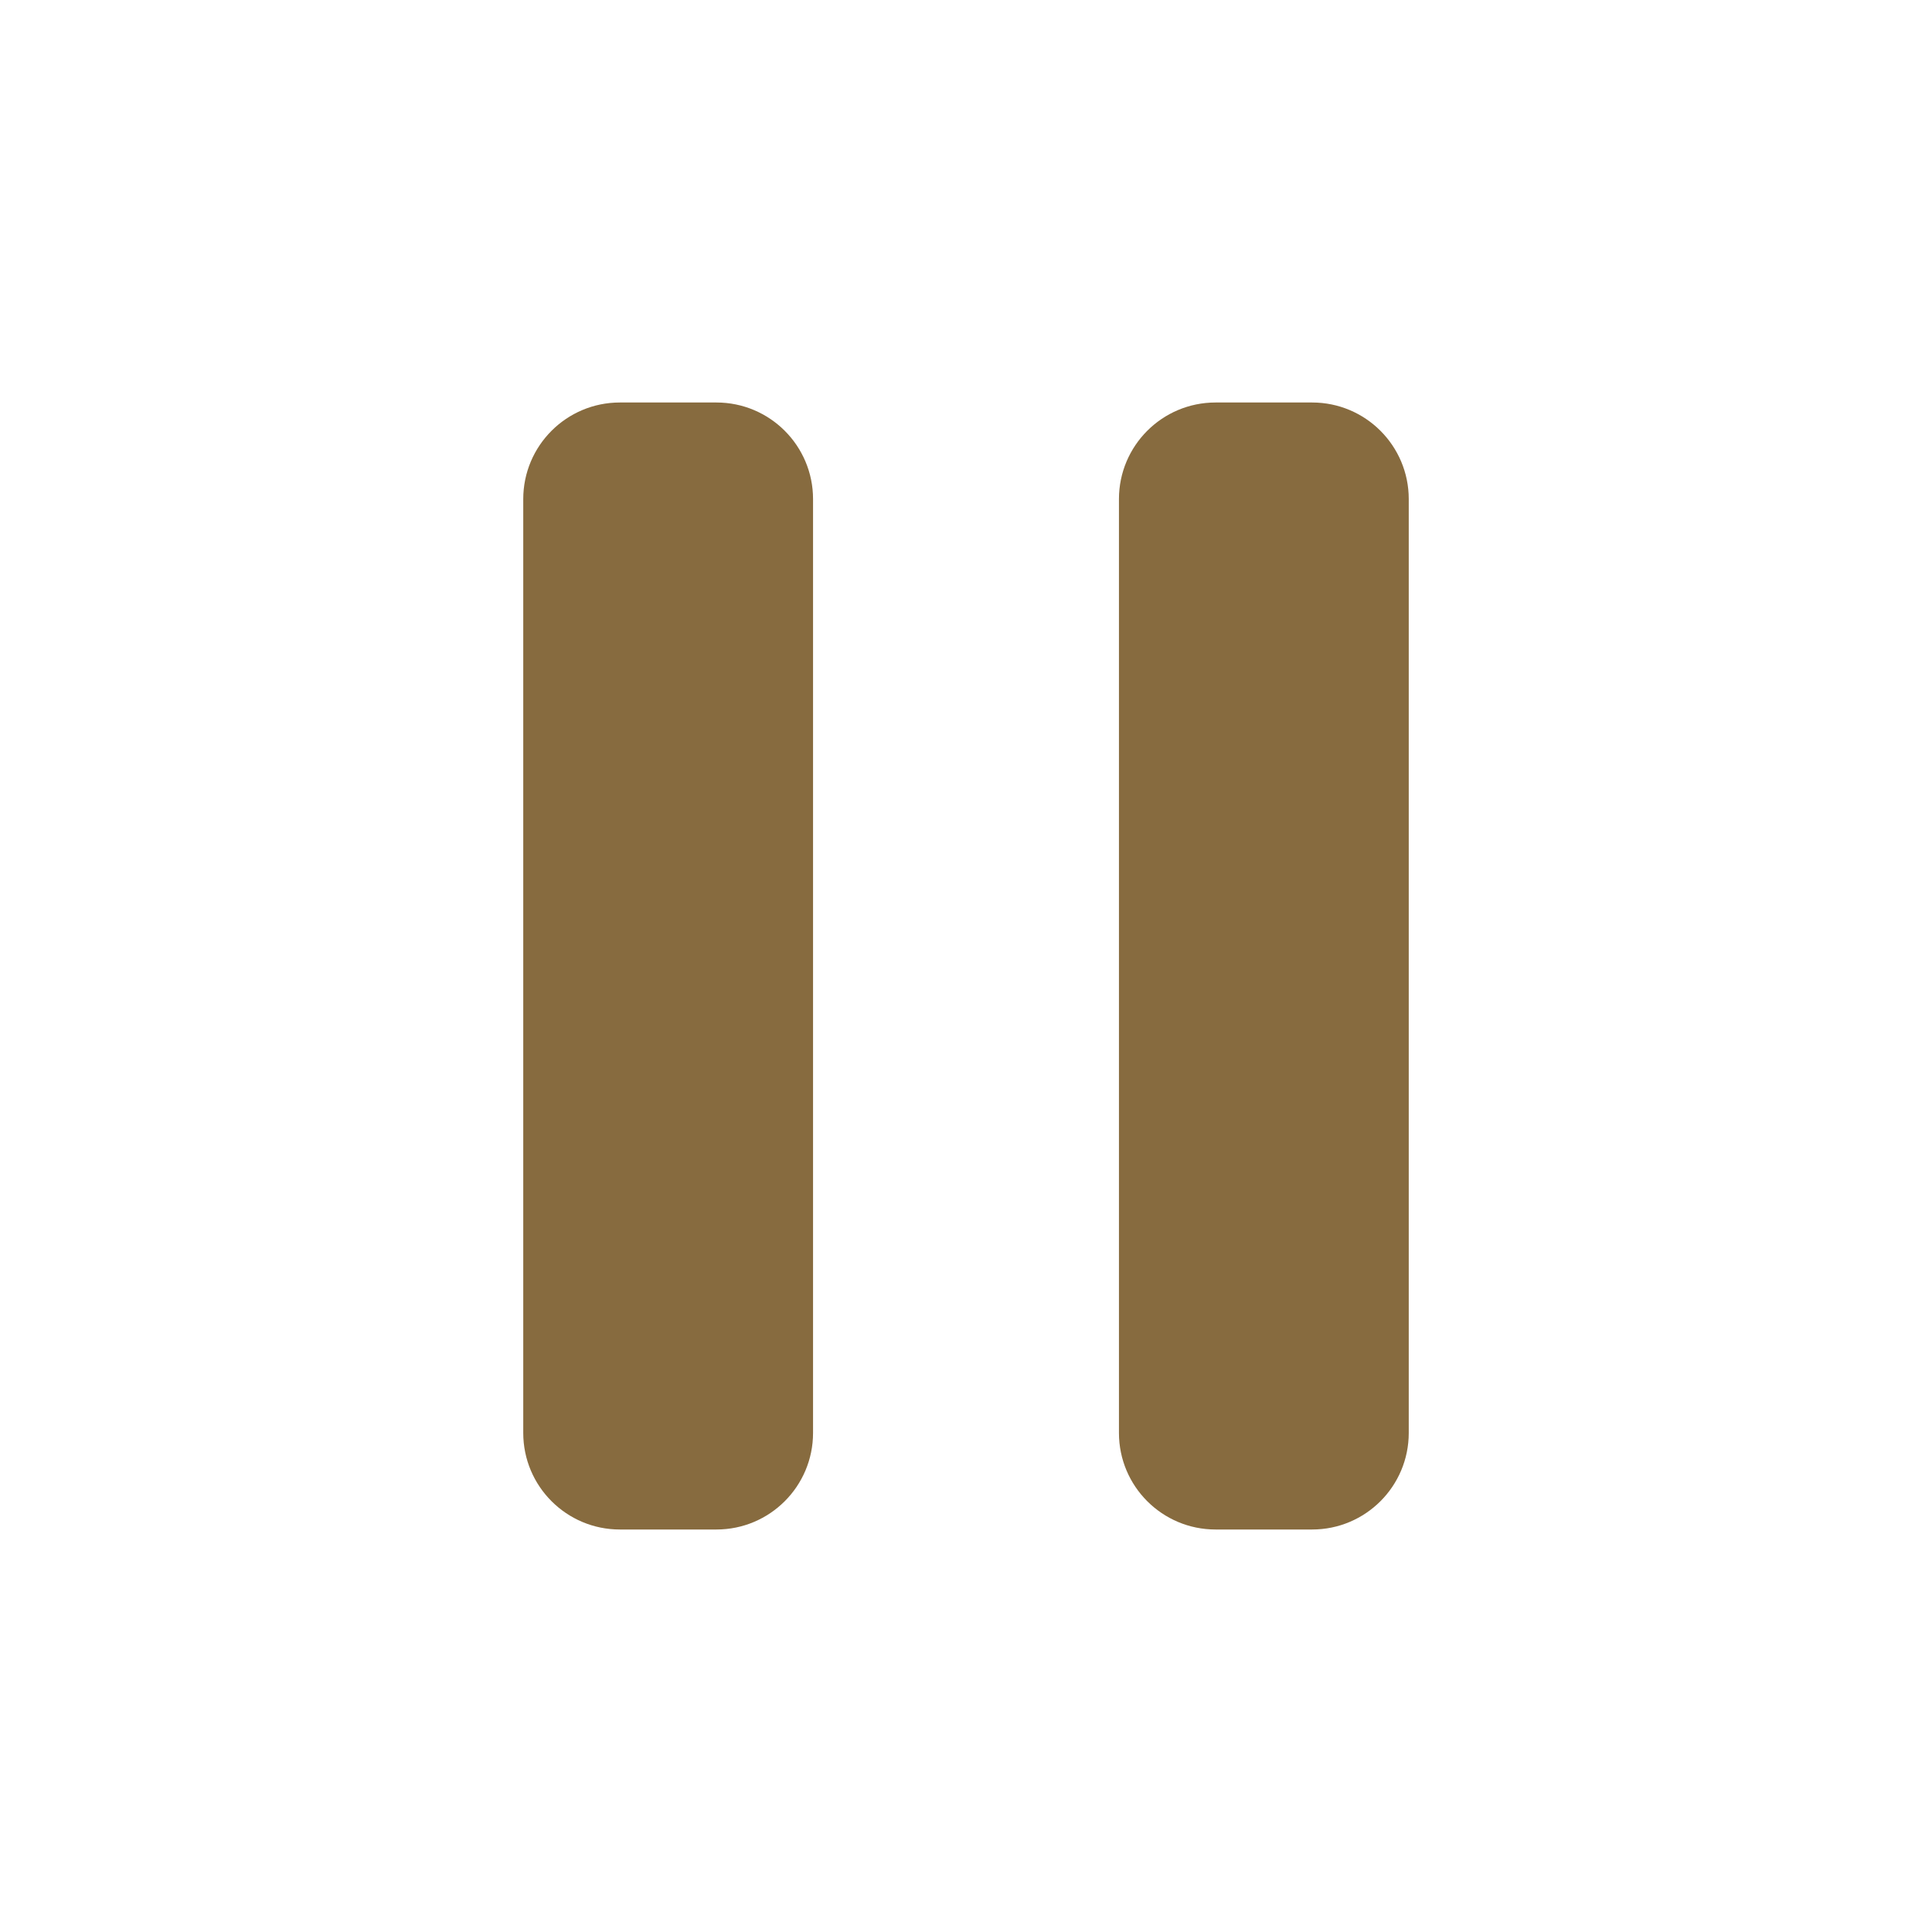
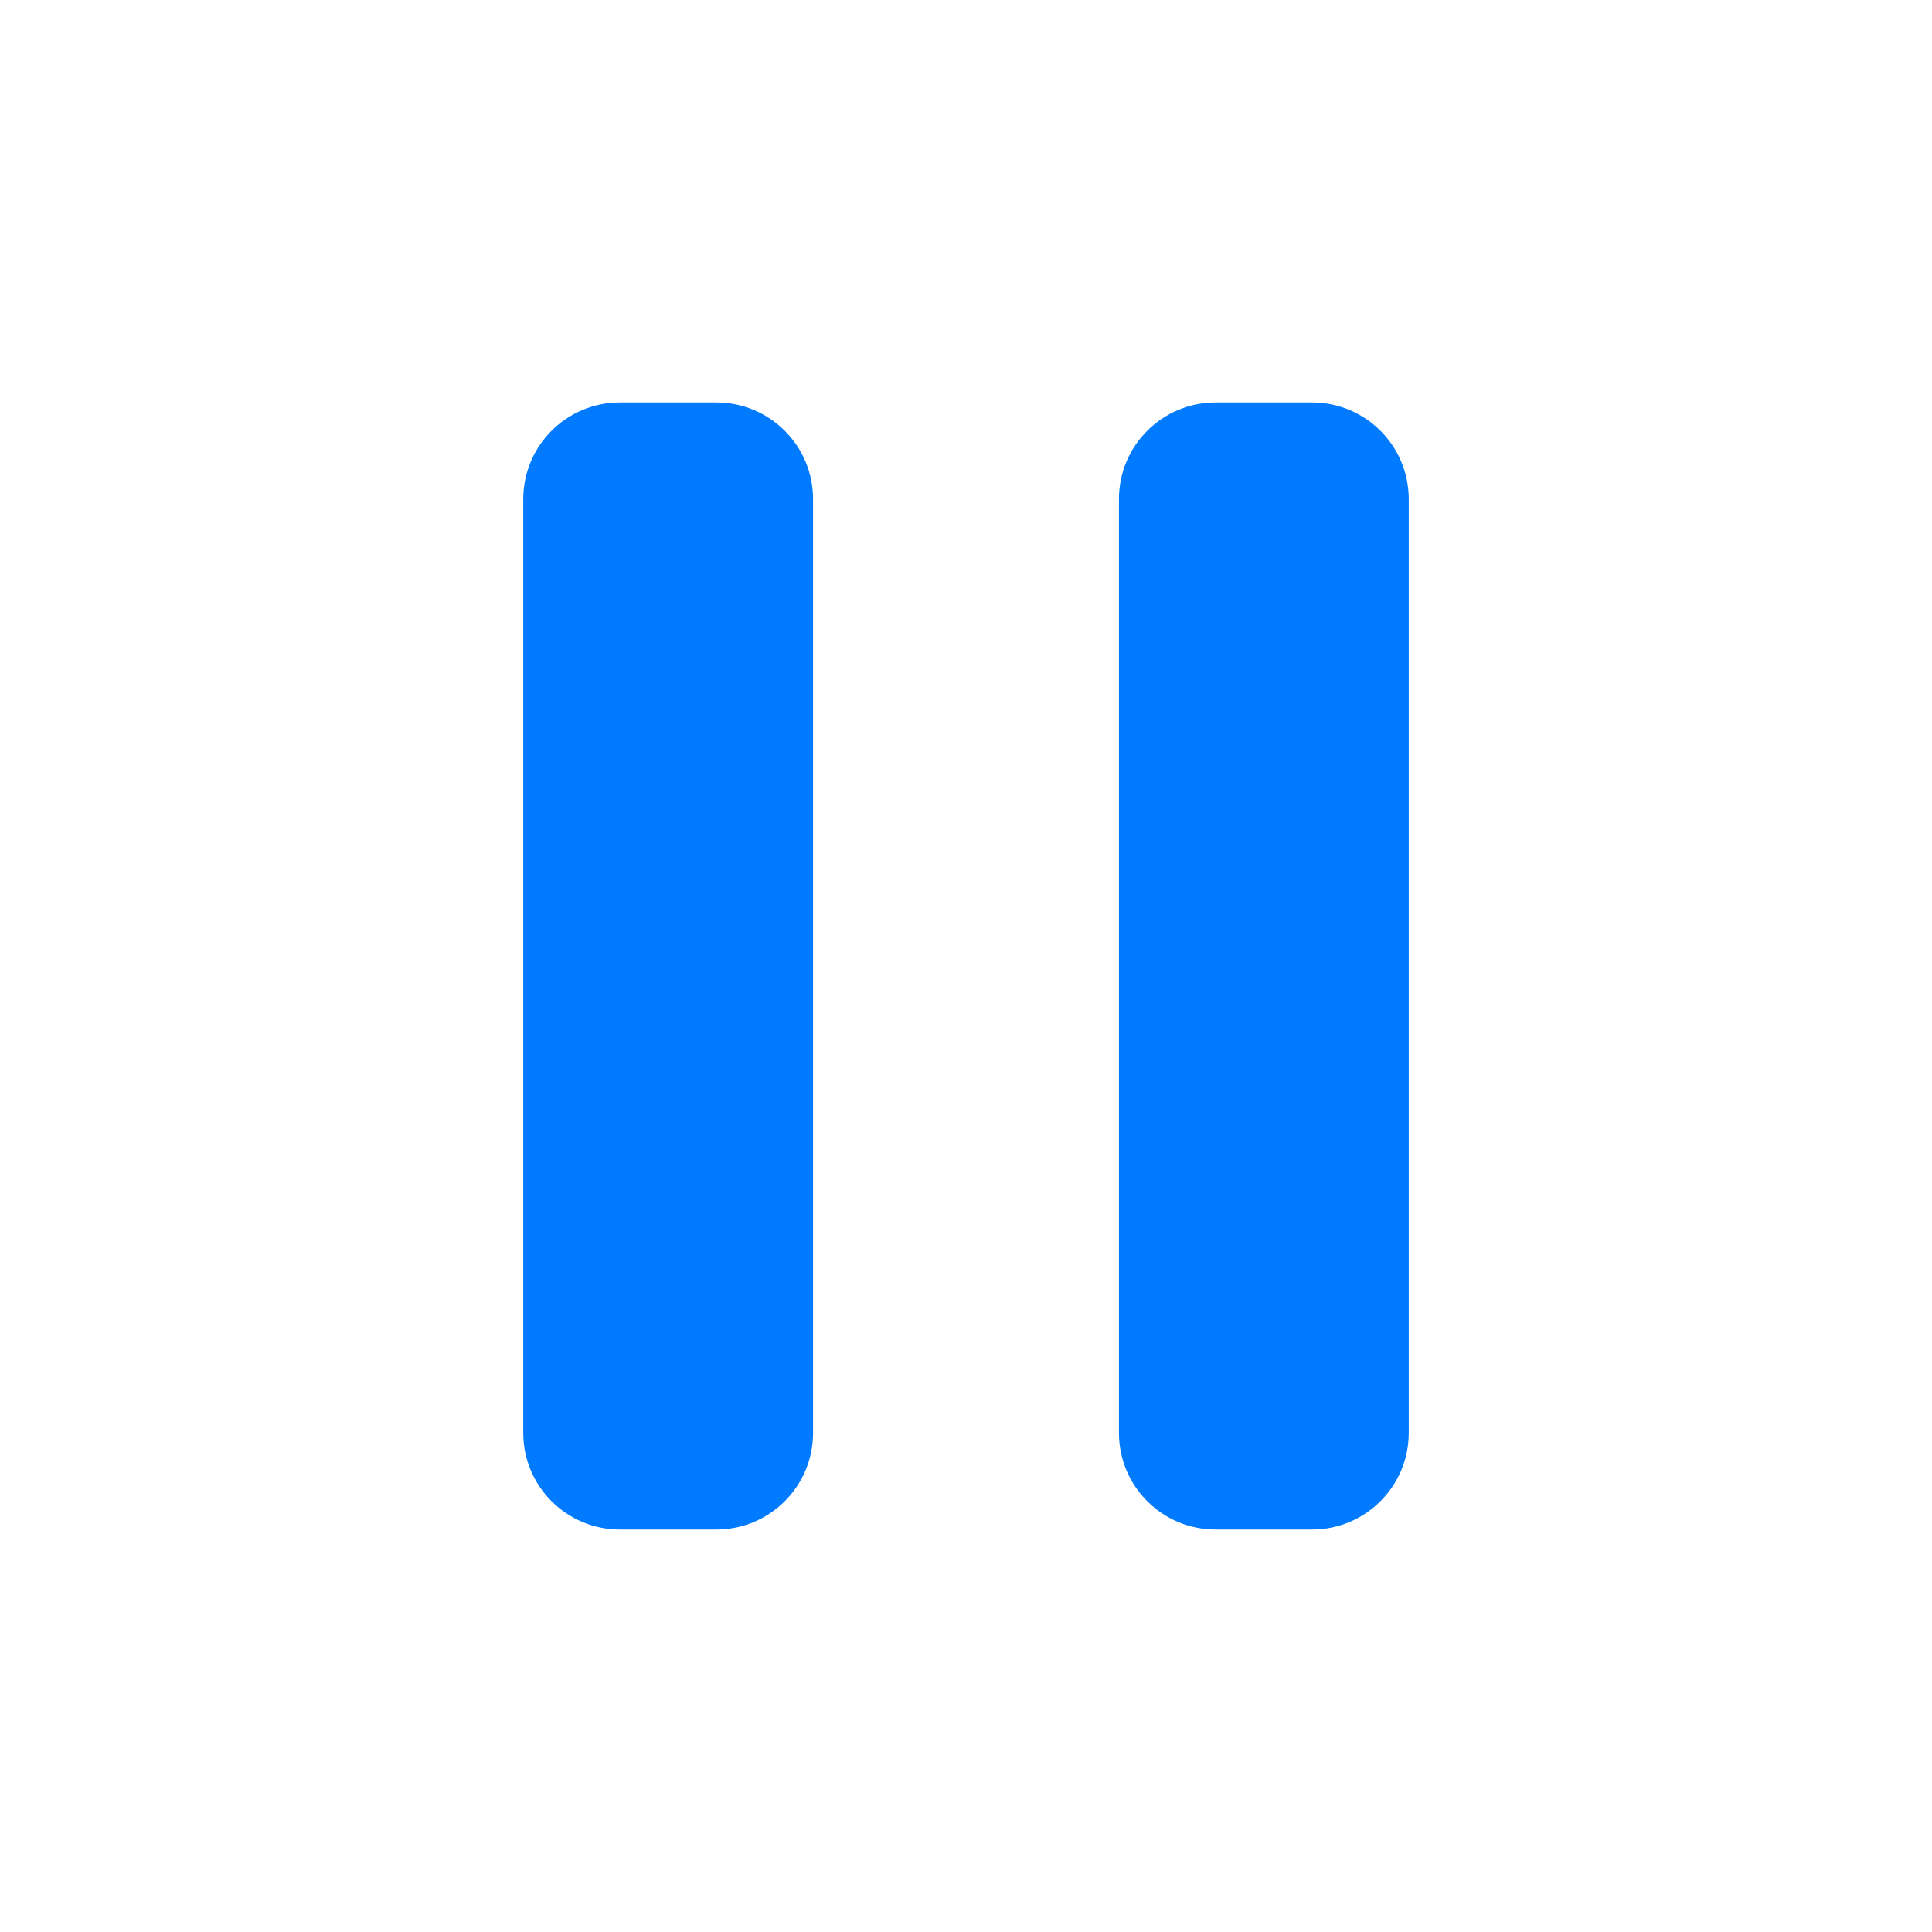
- <svg xmlns="http://www.w3.org/2000/svg" viewBox="0 0 24 24" fill="#876b3f">
+ <svg xmlns="http://www.w3.org/2000/svg" viewBox="0 0 24 24" fill="#007AFF">
  <rect x="6.5" y="5" width="3.6" height="14" rx="1.2" />
  <rect x="13.9" y="5" width="3.6" height="14" rx="1.2" />
</svg>
